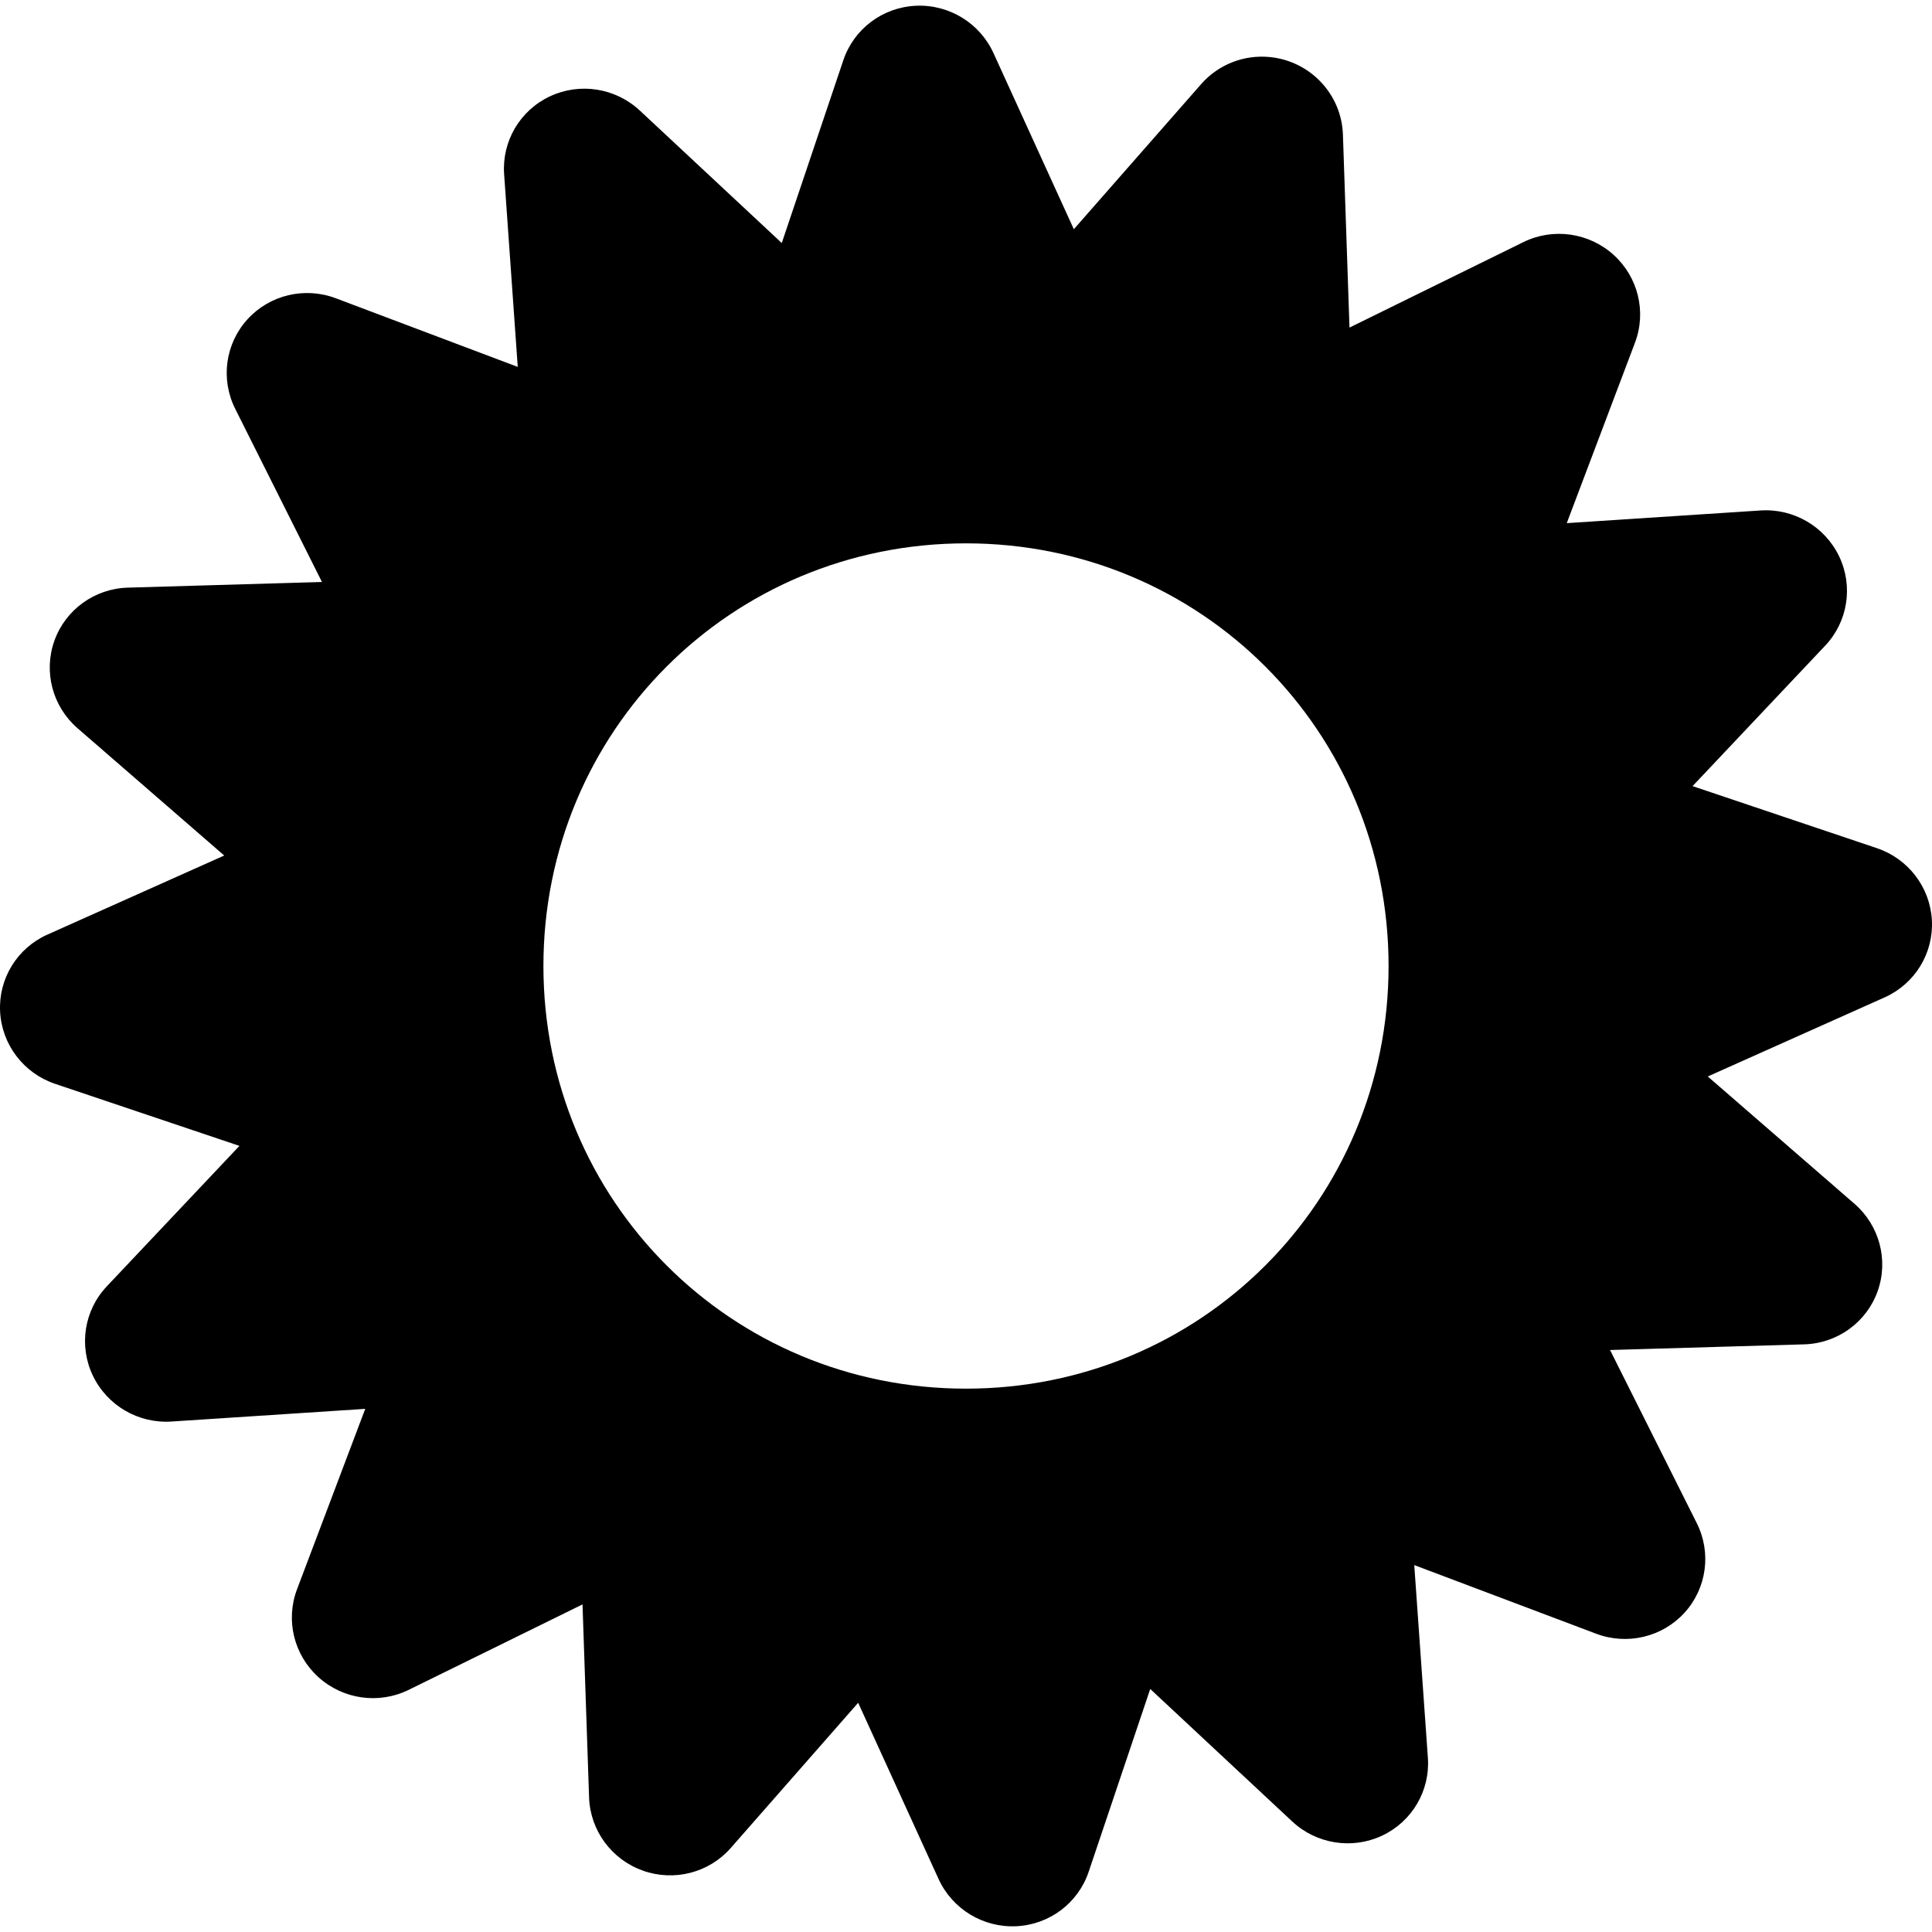
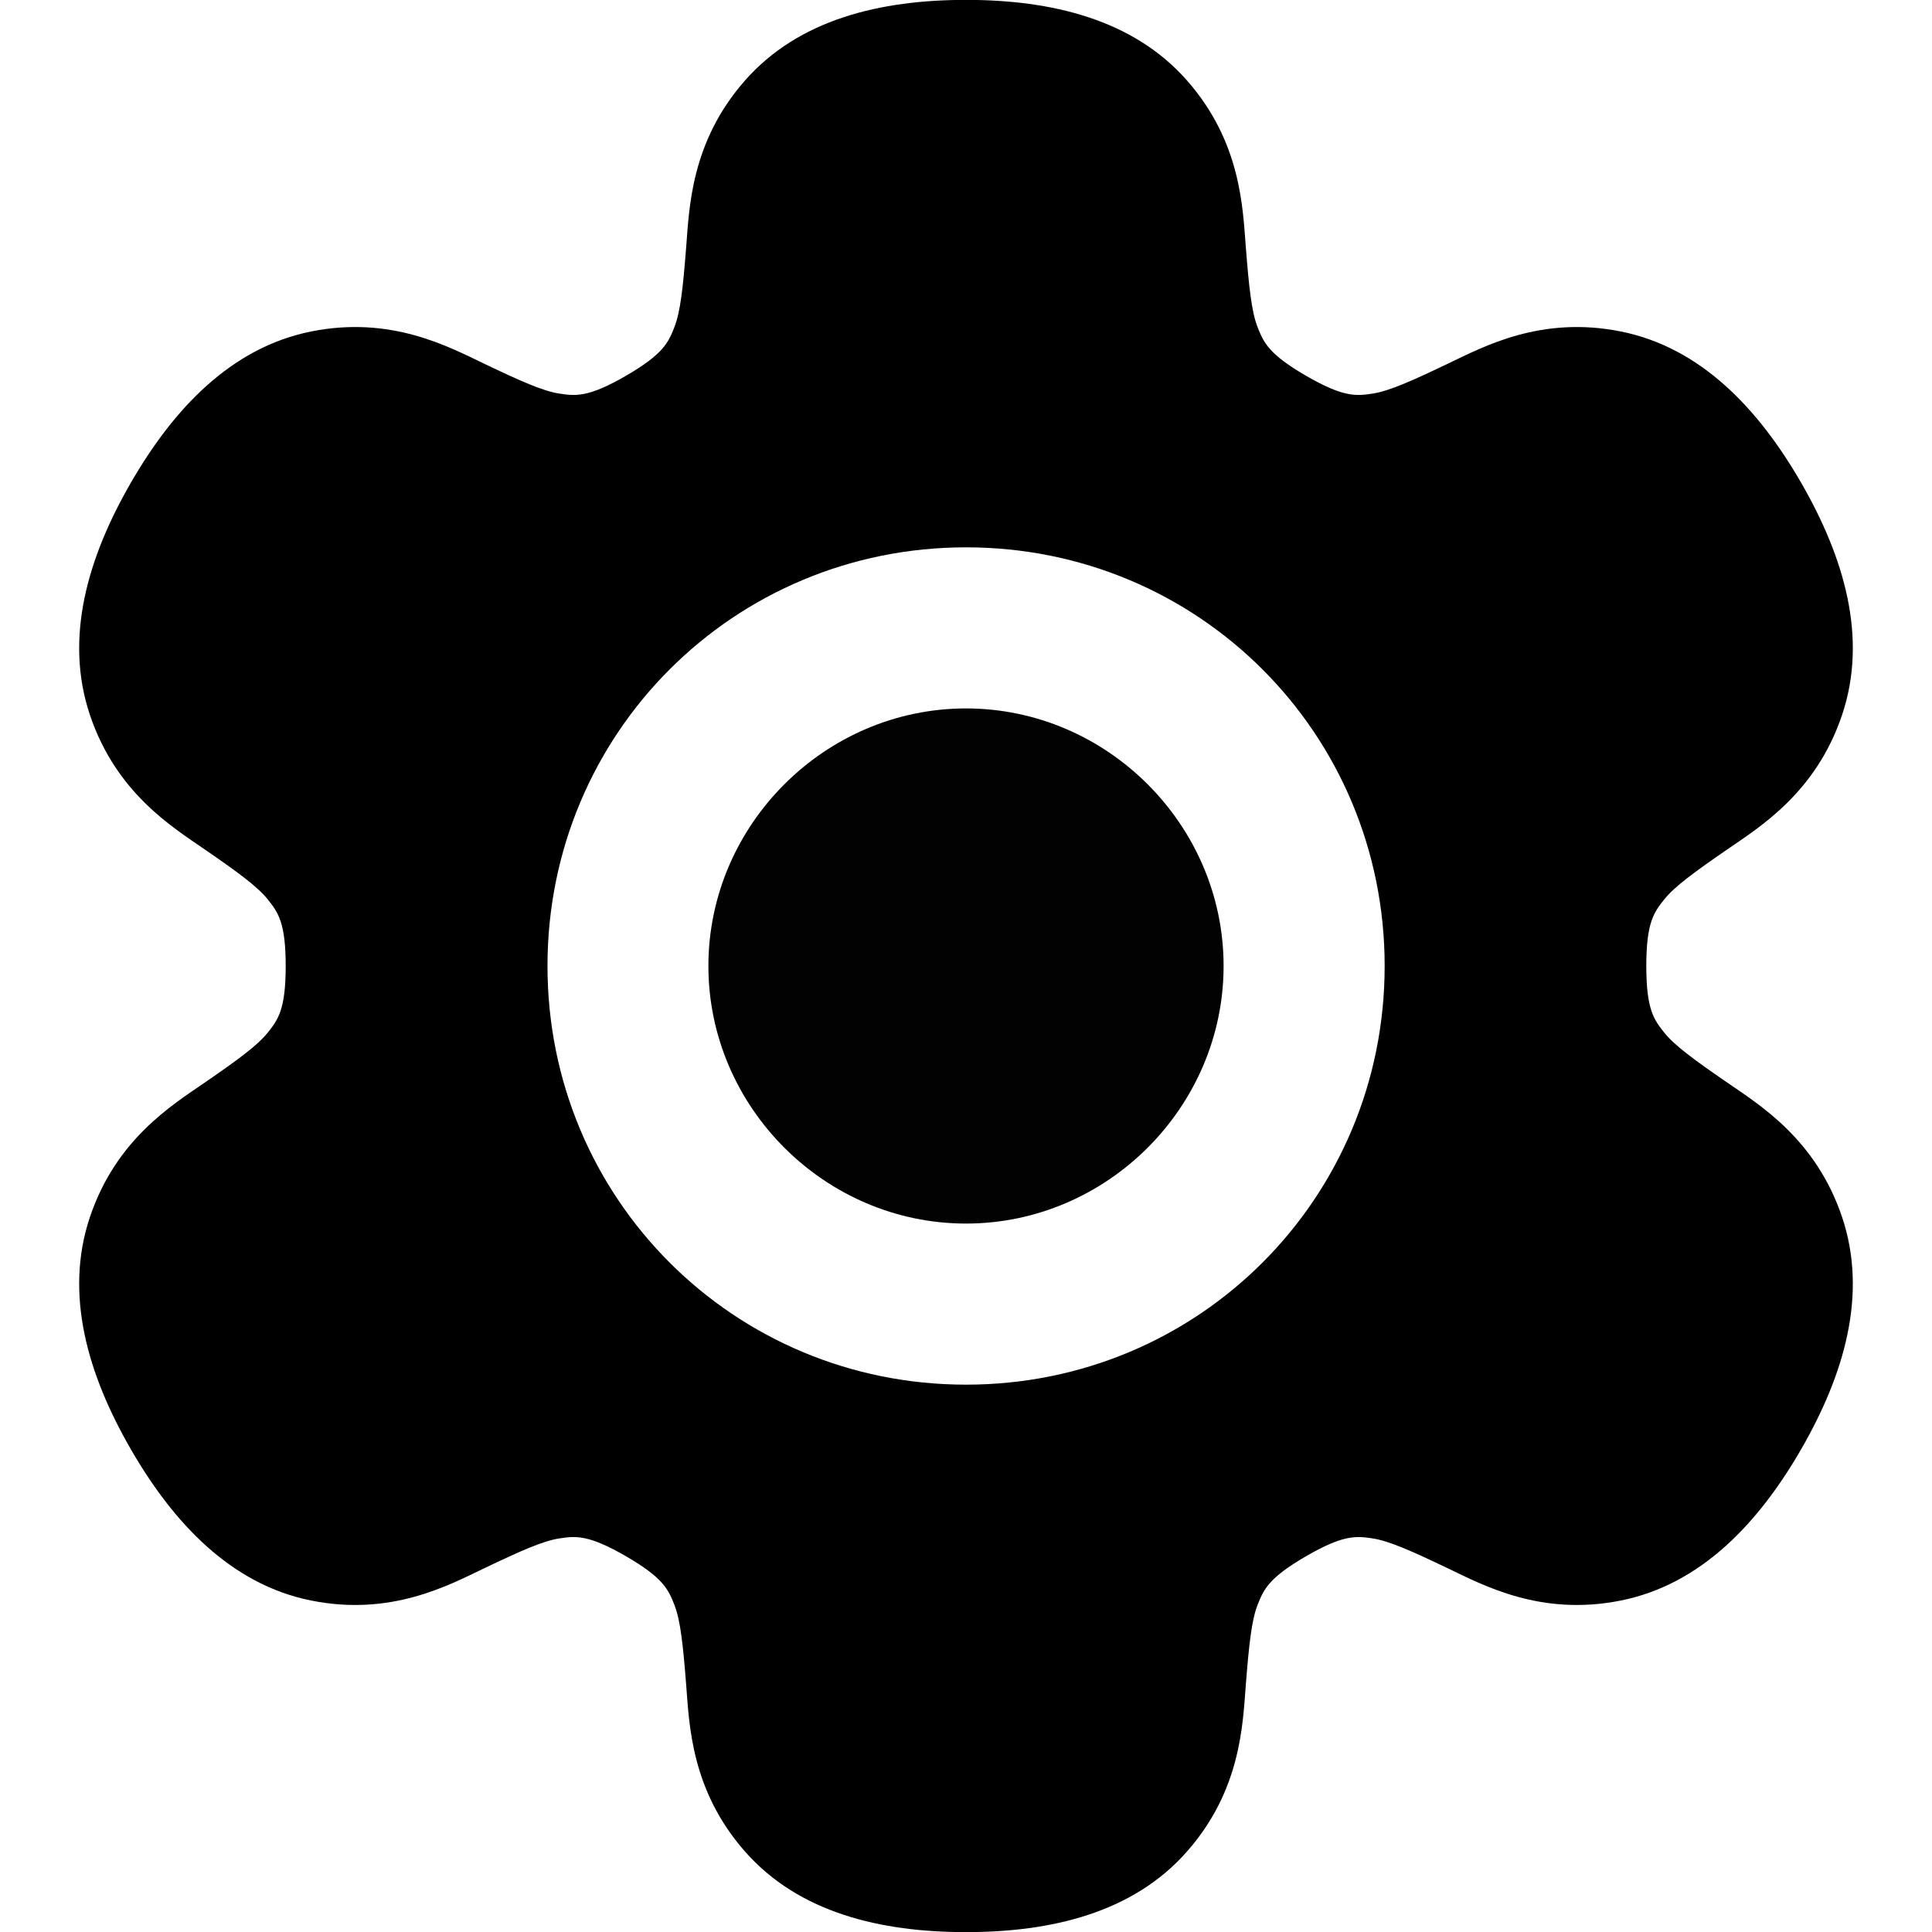
<svg xmlns="http://www.w3.org/2000/svg" viewBox="0 0 600 600" version="1.1" id="svg9724" width="600" height="600">
  <defs id="defs9728" />
  <g id="g10449" transform="matrix(0.9517321,0,0,0.9511579,13.90117,12.16879)" style="stroke-width:1.051">
+     <path id="path1129" style="color:#000000;fill:#000000;stroke-linecap:round;stroke-linejoin:round;-inkscape-stroke:none;paint-order:stroke fill markers" d="m -900,-310.795 c -20.434,0 -40.008,4.623 -52.904,19.276 -12.896,14.653 -13.31,30.276 -14.056,39.782 -0.746,9.506 -1.367,15.423 -2.807,19.088 -1.439,3.665 -2.627,6.465 -11.632,11.665 -9.005,5.199 -12.021,4.824 -15.915,4.238 -3.894,-0.586 -9.326,-3.004 -17.932,-7.111 -8.605,-4.107 -22.346,-11.561 -41.484,-7.719 -19.138,3.842 -32.929,18.481 -43.146,36.178 -10.217,17.696 -15.998,36.96 -9.757,55.455 6.242,18.495 19.566,26.668 27.425,32.067 7.859,5.399 12.67,8.893 15.125,11.973 2.454,3.079 4.288,5.506 4.288,15.904 0,10.398 -1.833,12.825 -4.288,15.904 -2.454,3.079 -7.266,6.573 -15.125,11.973 -7.859,5.399 -21.183,13.572 -27.425,32.067 -6.242,18.495 -0.461,37.758 9.757,55.455 10.217,17.696 24.008,32.336 43.146,36.178 19.138,3.842 32.879,-3.613 41.484,-7.719 8.605,-4.107 14.038,-6.525 17.932,-7.111 3.894,-0.586 6.91,-0.961 15.915,4.238 9.005,5.199 10.192,7.999 11.632,11.665 1.439,3.665 2.061,9.582 2.807,19.088 0.746,9.506 1.16,25.129 14.056,39.782 12.896,14.653 32.47,19.276 52.904,19.276 20.434,0 40.008,-4.623 52.904,-19.276 12.896,-14.653 13.31,-30.276 14.056,-39.782 0.746,-9.506 1.367,-15.423 2.807,-19.088 1.439,-3.665 2.627,-6.465 11.632,-11.665 9.005,-5.199 12.021,-4.824 15.915,-4.238 3.894,0.586 9.326,3.004 17.932,7.111 8.605,4.107 22.346,11.561 41.484,7.719 19.138,-3.842 32.929,-18.481 43.146,-36.178 10.217,-17.696 15.999,-36.96 9.757,-55.455 -6.242,-18.495 -19.566,-26.668 -27.425,-32.067 -7.859,-5.399 -12.67,-8.893 -15.125,-11.973 -2.454,-3.079 -4.288,-5.506 -4.288,-15.904 0,-10.398 1.833,-12.825 4.288,-15.904 2.454,-3.079 7.266,-6.573 15.125,-11.973 7.859,-5.399 21.183,-13.572 27.425,-32.067 6.242,-18.495 0.46,-37.758 -9.757,-55.455 -10.217,-17.696 -24.008,-32.336 -43.146,-36.178 -19.138,-3.842 -32.879,3.613 -41.484,7.719 -8.605,4.107 -14.038,6.525 -17.932,7.111 -3.894,0.586 -6.91,0.961 -15.915,-4.238 -9.005,-5.199 -10.192,-7.999 -11.632,-11.665 -1.439,-3.665 -2.061,-9.582 -2.807,-19.088 -0.746,-9.506 -1.16,-25.129 -14.056,-39.782 -12.896,-14.653 -32.47,-19.276 -52.904,-19.276 z m 0.018,130.78 c 55.632,0 100.167,44.451 100.167,100.014 0,55.564 -44.536,100.014 -100.167,100.014 -55.632,0 -100.167,-44.451 -100.167,-100.014 0,-55.564 44.536,-100.014 100.167,-100.014 z" transform="matrix(1.363608,0,0,1.366765,1527.855,411.9526)" />
    <g id="path10026" transform="matrix(1.380755,0,0,1.270089,273.6001,263.9977)" />
    <g id="g11314" transform="matrix(1.50923,0,0,1.395555,36.77405,-9.450393)" style="stroke-width:50.695" />
-     <path style="color:#000000;fill:#000000;stroke-linecap:square;stroke-linejoin:round;-inkscape-stroke:none;paint-order:stroke fill markers" d="m 171.744,-170.324 a 25.13,25.13 0 0 0 -17.816,14.764 l -23.555,55.689 -40.844,-44.588 a 25.13,25.13 0 0 0 -43.656,16.785 L 45.422,-67.207 -9.377,-92.771 A 25.13,25.13 0 0 0 -43.285,-60.557 L -20.562,-4.521 -80.973,-7.17 A 25.13,25.13 0 0 0 -99.975,35.568 l 42.438,43.076 -56.824,20.67 a 25.13,25.13 0 0 0 -1.199,46.758 l 55.689,23.555 -44.588,40.844 a 25.13,25.13 0 0 0 16.785,43.656 l 60.467,0.451 -25.564,54.799 a 25.13,25.13 0 0 0 32.215,33.908 l 56.035,-22.723 -2.648,60.41 a 25.13,25.13 0 0 0 42.738,19.002 l 43.076,-42.438 20.67,56.824 a 25.13,25.13 0 0 0 46.758,1.199 l 23.555,-55.689 40.844,44.588 a 25.13,25.13 0 0 0 43.656,-16.785 l 0.451,-60.467 54.799,25.564 a 25.13,25.13 0 0 0 33.908,-32.215 l -22.723,-56.035 60.41,2.648 a 25.13,25.13 0 0 0 19.002,-42.738 l -42.438,-43.076 56.824,-20.67 a 25.13,25.13 0 0 0 1.199,-46.758 L 399.871,90.373 444.459,49.529 A 25.13,25.13 0 0 0 427.674,5.873 l -60.467,-0.451 25.564,-54.799 a 25.13,25.13 0 0 0 -32.215,-33.908 l -56.035,22.723 2.648,-60.41 a 25.13,25.13 0 0 0 -42.738,-19.002 l -43.076,42.438 -20.67,-56.824 a 25.13,25.13 0 0 0 -28.941,-15.963 z m 3.566,93.217 12.193,33.521 a 25.13,25.13 0 0 0 41.248,9.311 l 25.41,-25.033 -1.562,35.635 A 25.13,25.13 0 0 0 287.146,0.713 L 320.201,-12.691 305.121,19.633 a 25.13,25.13 0 0 0 22.584,35.75 l 35.672,0.266 -26.305,24.096 a 25.13,25.13 0 0 0 7.184,41.67 l 32.852,13.896 -33.521,12.193 a 25.13,25.13 0 0 0 -9.311,41.248 l 25.033,25.41 -35.635,-1.562 a 25.13,25.13 0 0 0 -24.387,34.547 l 13.404,33.055 -32.324,-15.08 a 25.13,25.13 0 0 0 -35.75,22.584 l -0.266,35.672 -24.096,-26.305 a 25.13,25.13 0 0 0 -41.67,7.184 l -13.896,32.852 -12.193,-33.521 a 25.13,25.13 0 0 0 -41.248,-9.311 l -25.41,25.033 1.562,-35.635 A 25.13,25.13 0 0 0 52.854,259.287 l -33.055,13.404 15.08,-32.324 a 25.13,25.13 0 0 0 -22.584,-35.75 l -35.672,-0.266 26.305,-24.096 A 25.13,25.13 0 0 0 -4.256,138.586 L -37.107,124.689 -3.586,112.496 A 25.13,25.13 0 0 0 5.725,71.248 l -25.033,-25.41 35.635,1.562 A 25.13,25.13 0 0 0 40.713,12.854 L 27.309,-20.201 59.633,-5.121 a 25.13,25.13 0 0 0 35.75,-22.584 l 0.266,-35.672 24.096,26.305 a 25.13,25.13 0 0 0 41.67,-7.184 z" id="path347" transform="matrix(0.9969543,0.3275928,-0.3249441,0.990039,173.3691,118.2156)" />
-     <path style="color:#000000;fill:#000000;stroke-linecap:round;stroke-linejoin:round;-inkscape-stroke:none;paint-order:stroke fill markers" d="m 300.609,80.529 c -122.108,0 -221.973,99.942 -221.973,222.082 0,122.14 99.865,222.082 221.973,222.082 122.108,0 221.973,-99.942 221.973,-222.082 0,-122.14 -99.865,-222.082 -221.973,-222.082 z m 0,84.084 c 76.639,0 137.889,61.272 137.889,137.998 0,76.726 -61.25,138 -137.889,138 -76.639,0 -137.891,-61.274 -137.891,-138 0,-76.726 61.252,-137.998 137.891,-137.998 z" id="path401" />
+     <path style="color:#000000;fill:#020202;stroke-width:1.051;stroke-linejoin:round;-inkscape-stroke:none;paint-order:stroke fill markers" d="m 300.609,218.514 c -46.039,0 -84.058,38.064 -84.058,84.097 0,46.033 38.019,84.097 84.058,84.097 46.039,0 84.056,-38.064 84.056,-84.097 0,-46.033 -38.017,-84.097 -84.056,-84.097 z" id="path344" />
  </g>
</svg>
